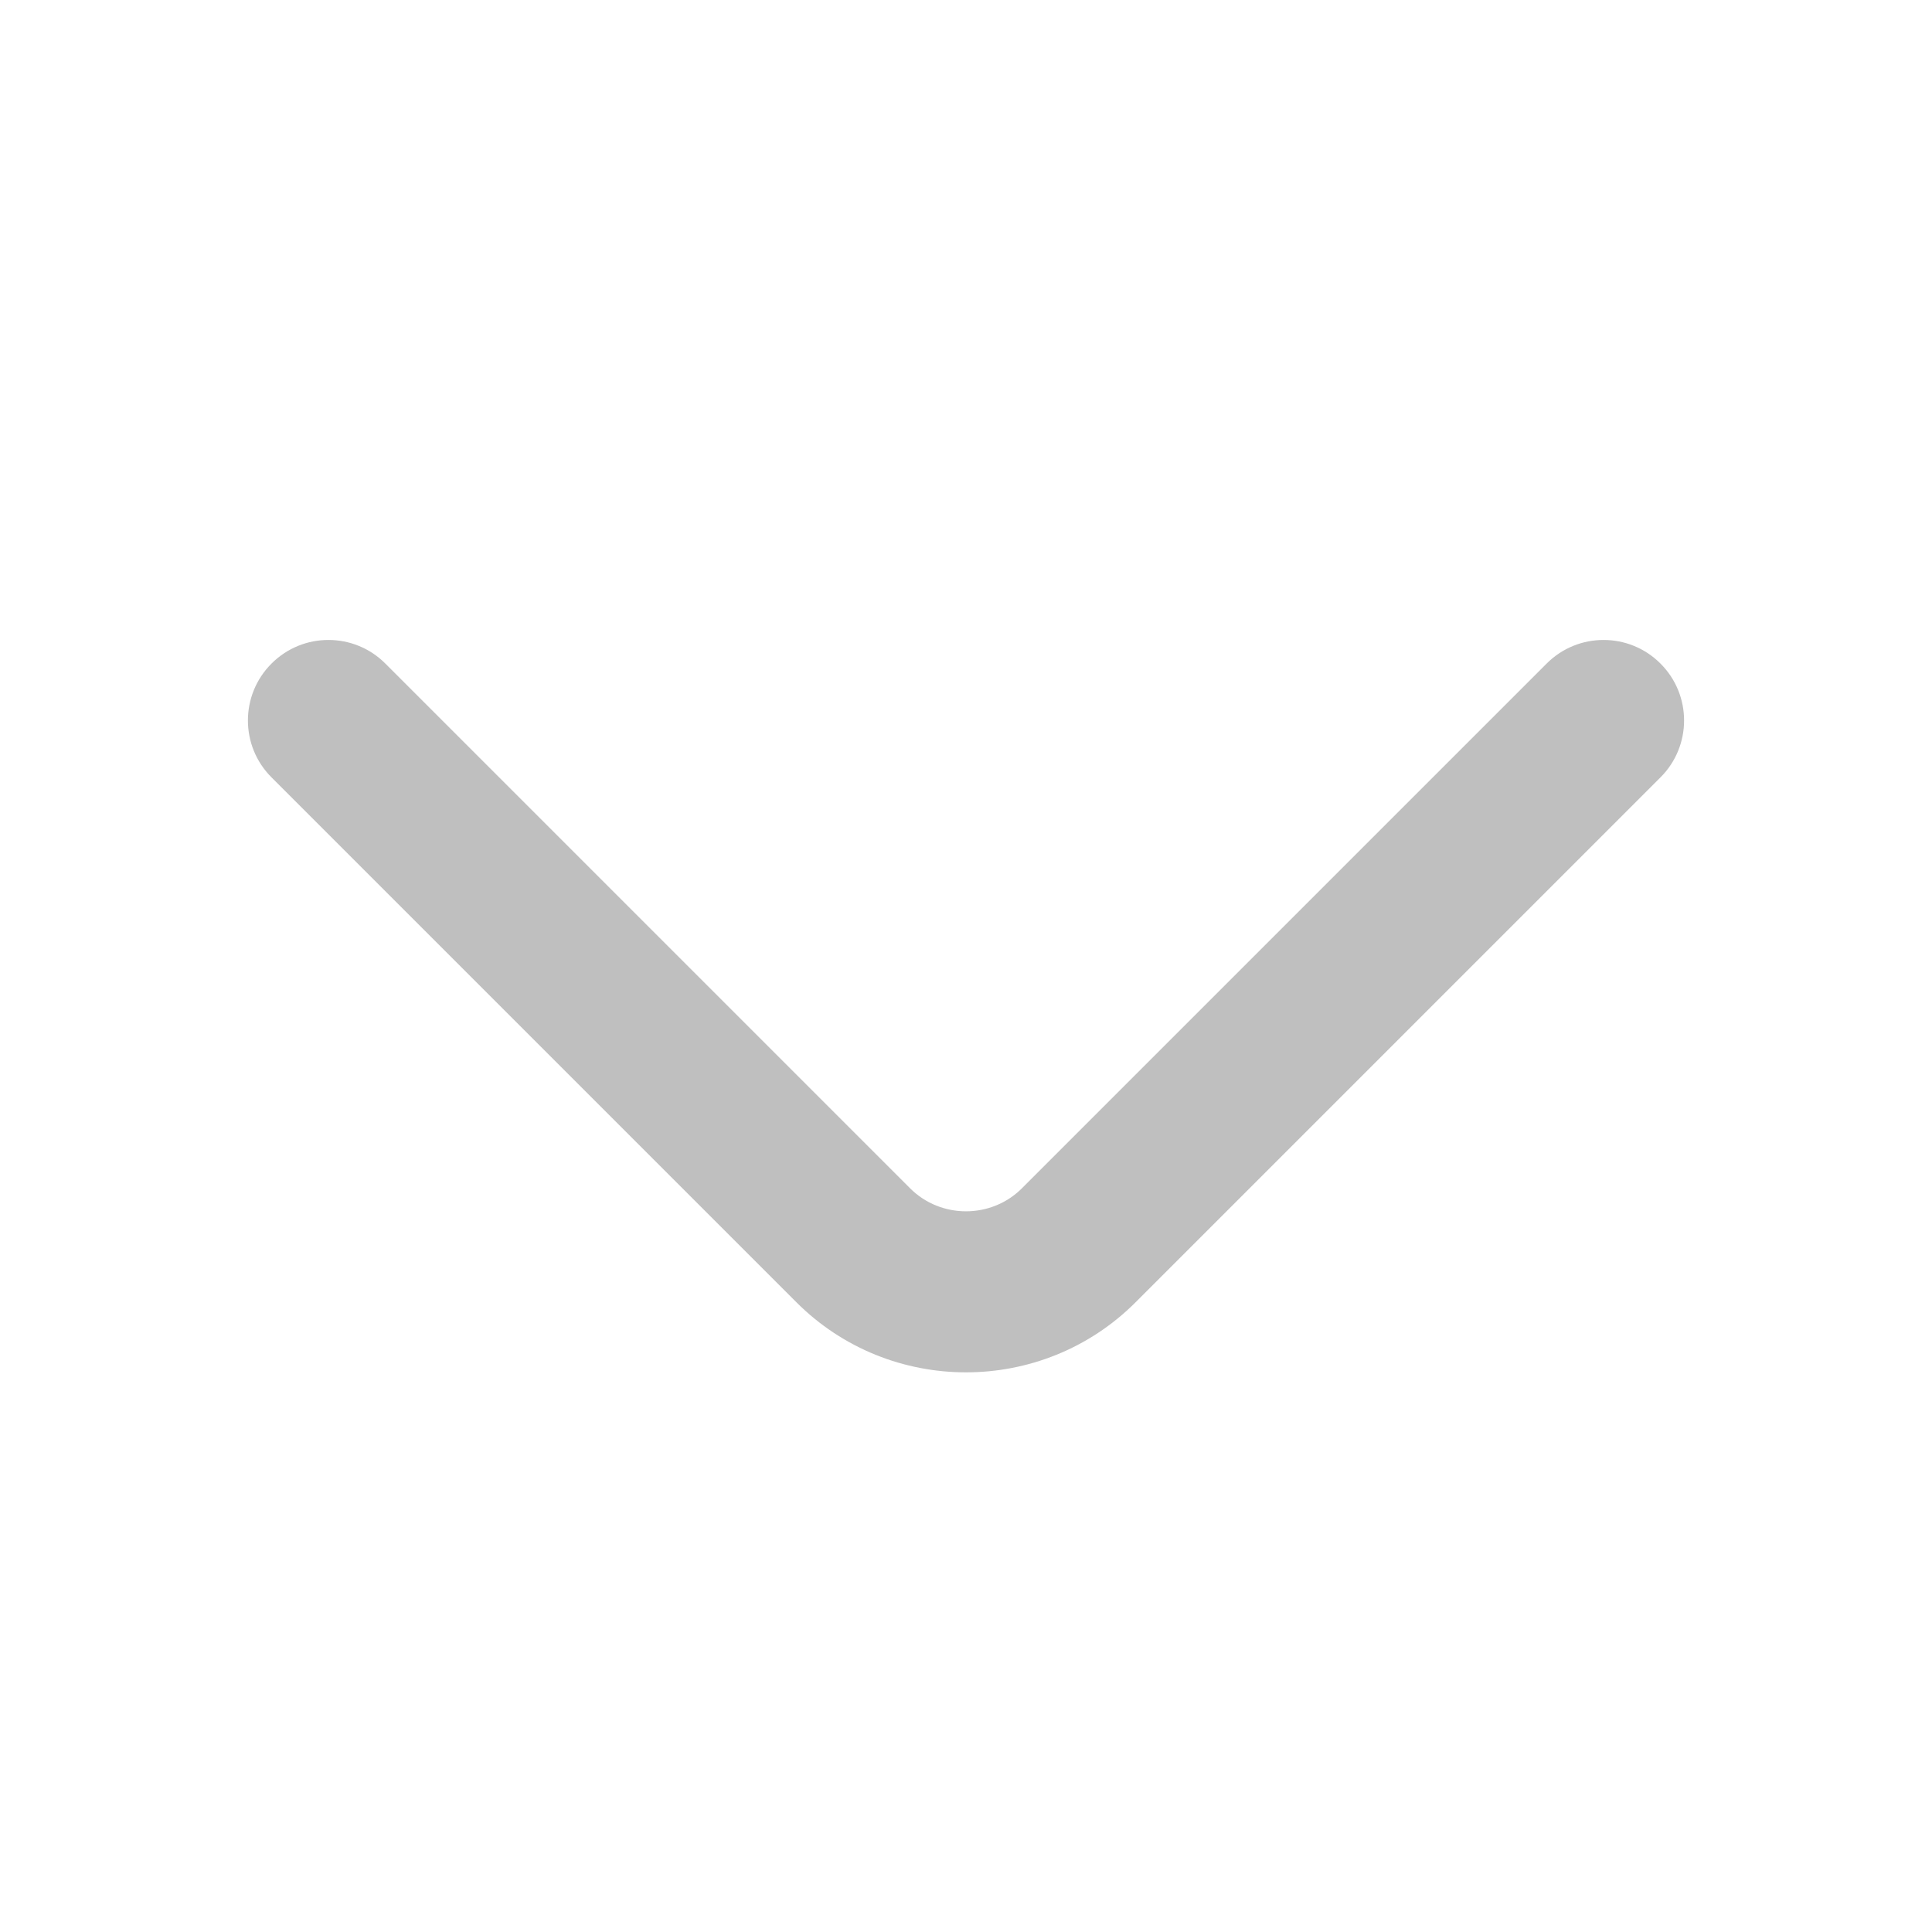
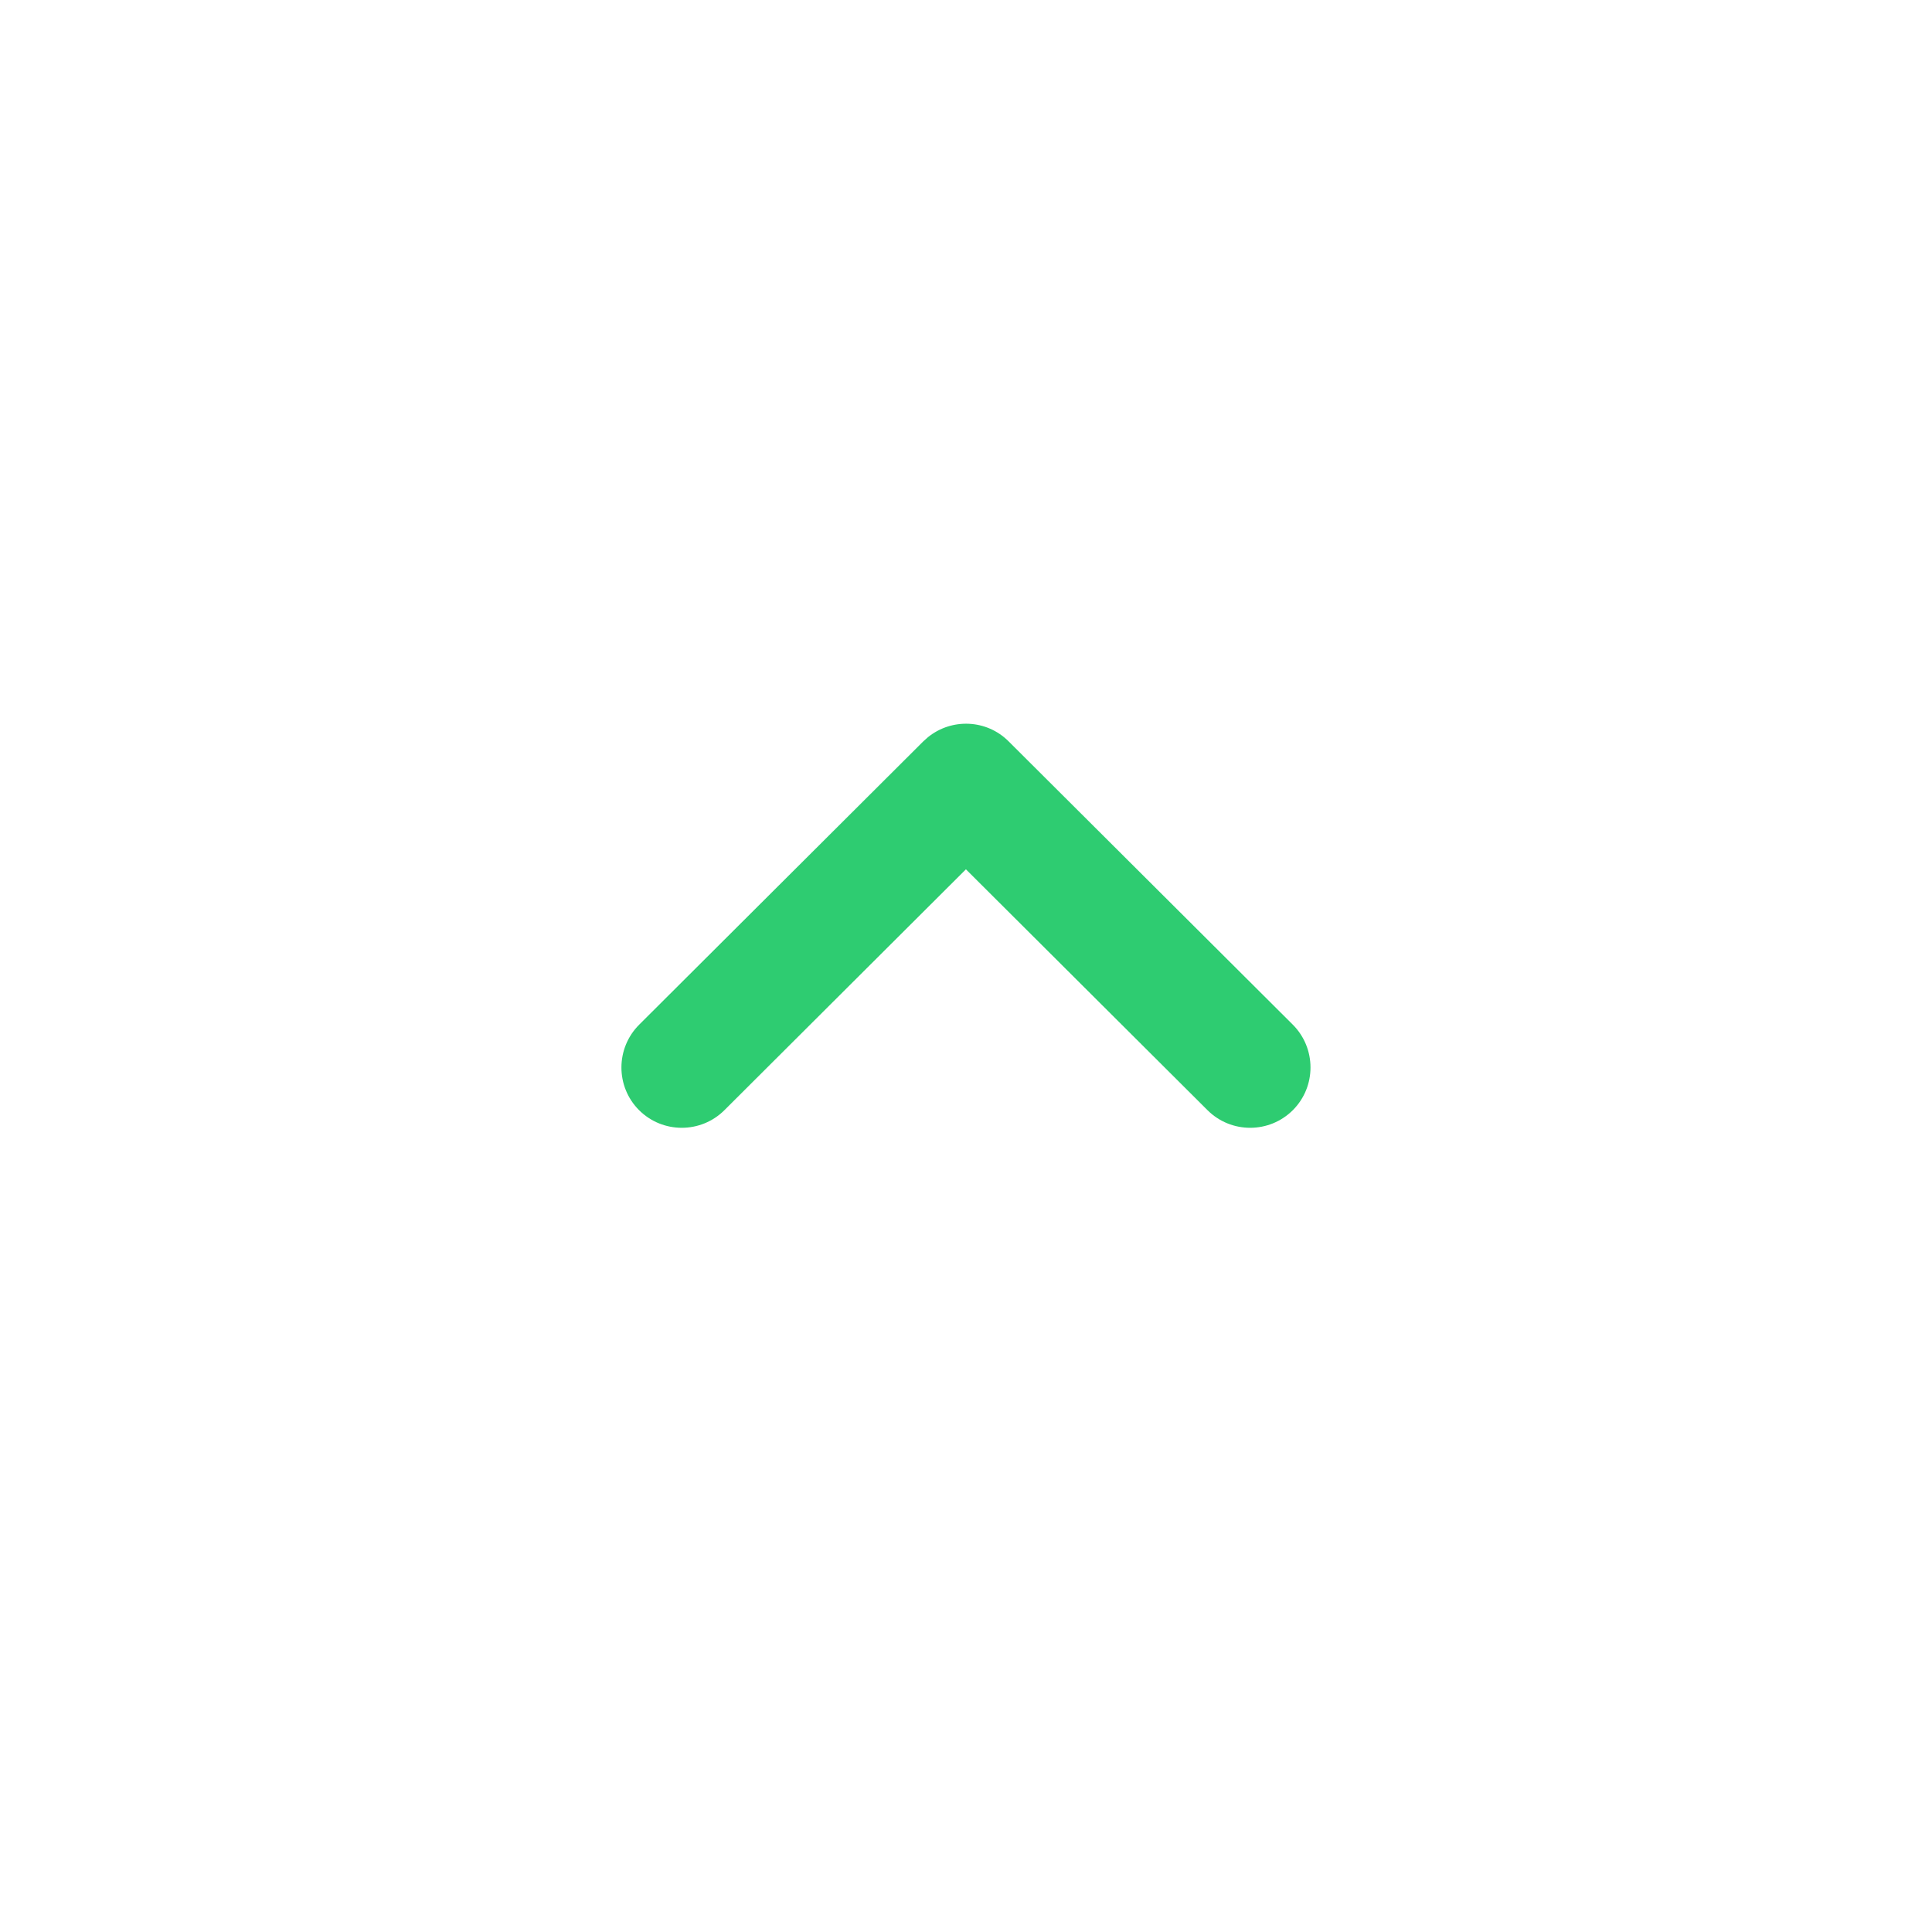
- <svg xmlns="http://www.w3.org/2000/svg" width="24" height="24" viewBox="0 0 24 24" fill="none">
-   <path fill-rule="evenodd" clip-rule="evenodd" d="M3.373 8.243C3.763 7.852 4.397 7.852 4.787 8.243L11.307 14.763C11.687 15.142 12.313 15.142 12.693 14.763L19.213 8.243C19.603 7.852 20.237 7.852 20.627 8.243C21.018 8.633 21.018 9.267 20.627 9.657L14.107 16.177C12.947 17.338 11.053 17.338 9.893 16.177L3.373 9.657C2.982 9.267 2.982 8.633 3.373 8.243Z" fill="#BFBFBF" />
+ <svg xmlns="http://www.w3.org/2000/svg" width="24" height="24" fill="none">
+   <path d="M11.527 9.158C11.822 8.919 12.255 8.935 12.529 9.209L16.06 12.729C16.352 13.022 16.353 13.497 16.061 13.79C15.768 14.083 15.293 14.083 15 13.791L11.999 10.799L8.999 13.791C8.706 14.083 8.231 14.083 7.938 13.79C7.646 13.497 7.647 13.022 7.94 12.729L11.47 9.209L11.527 9.158Z" fill="#2ECC71" />
</svg>
